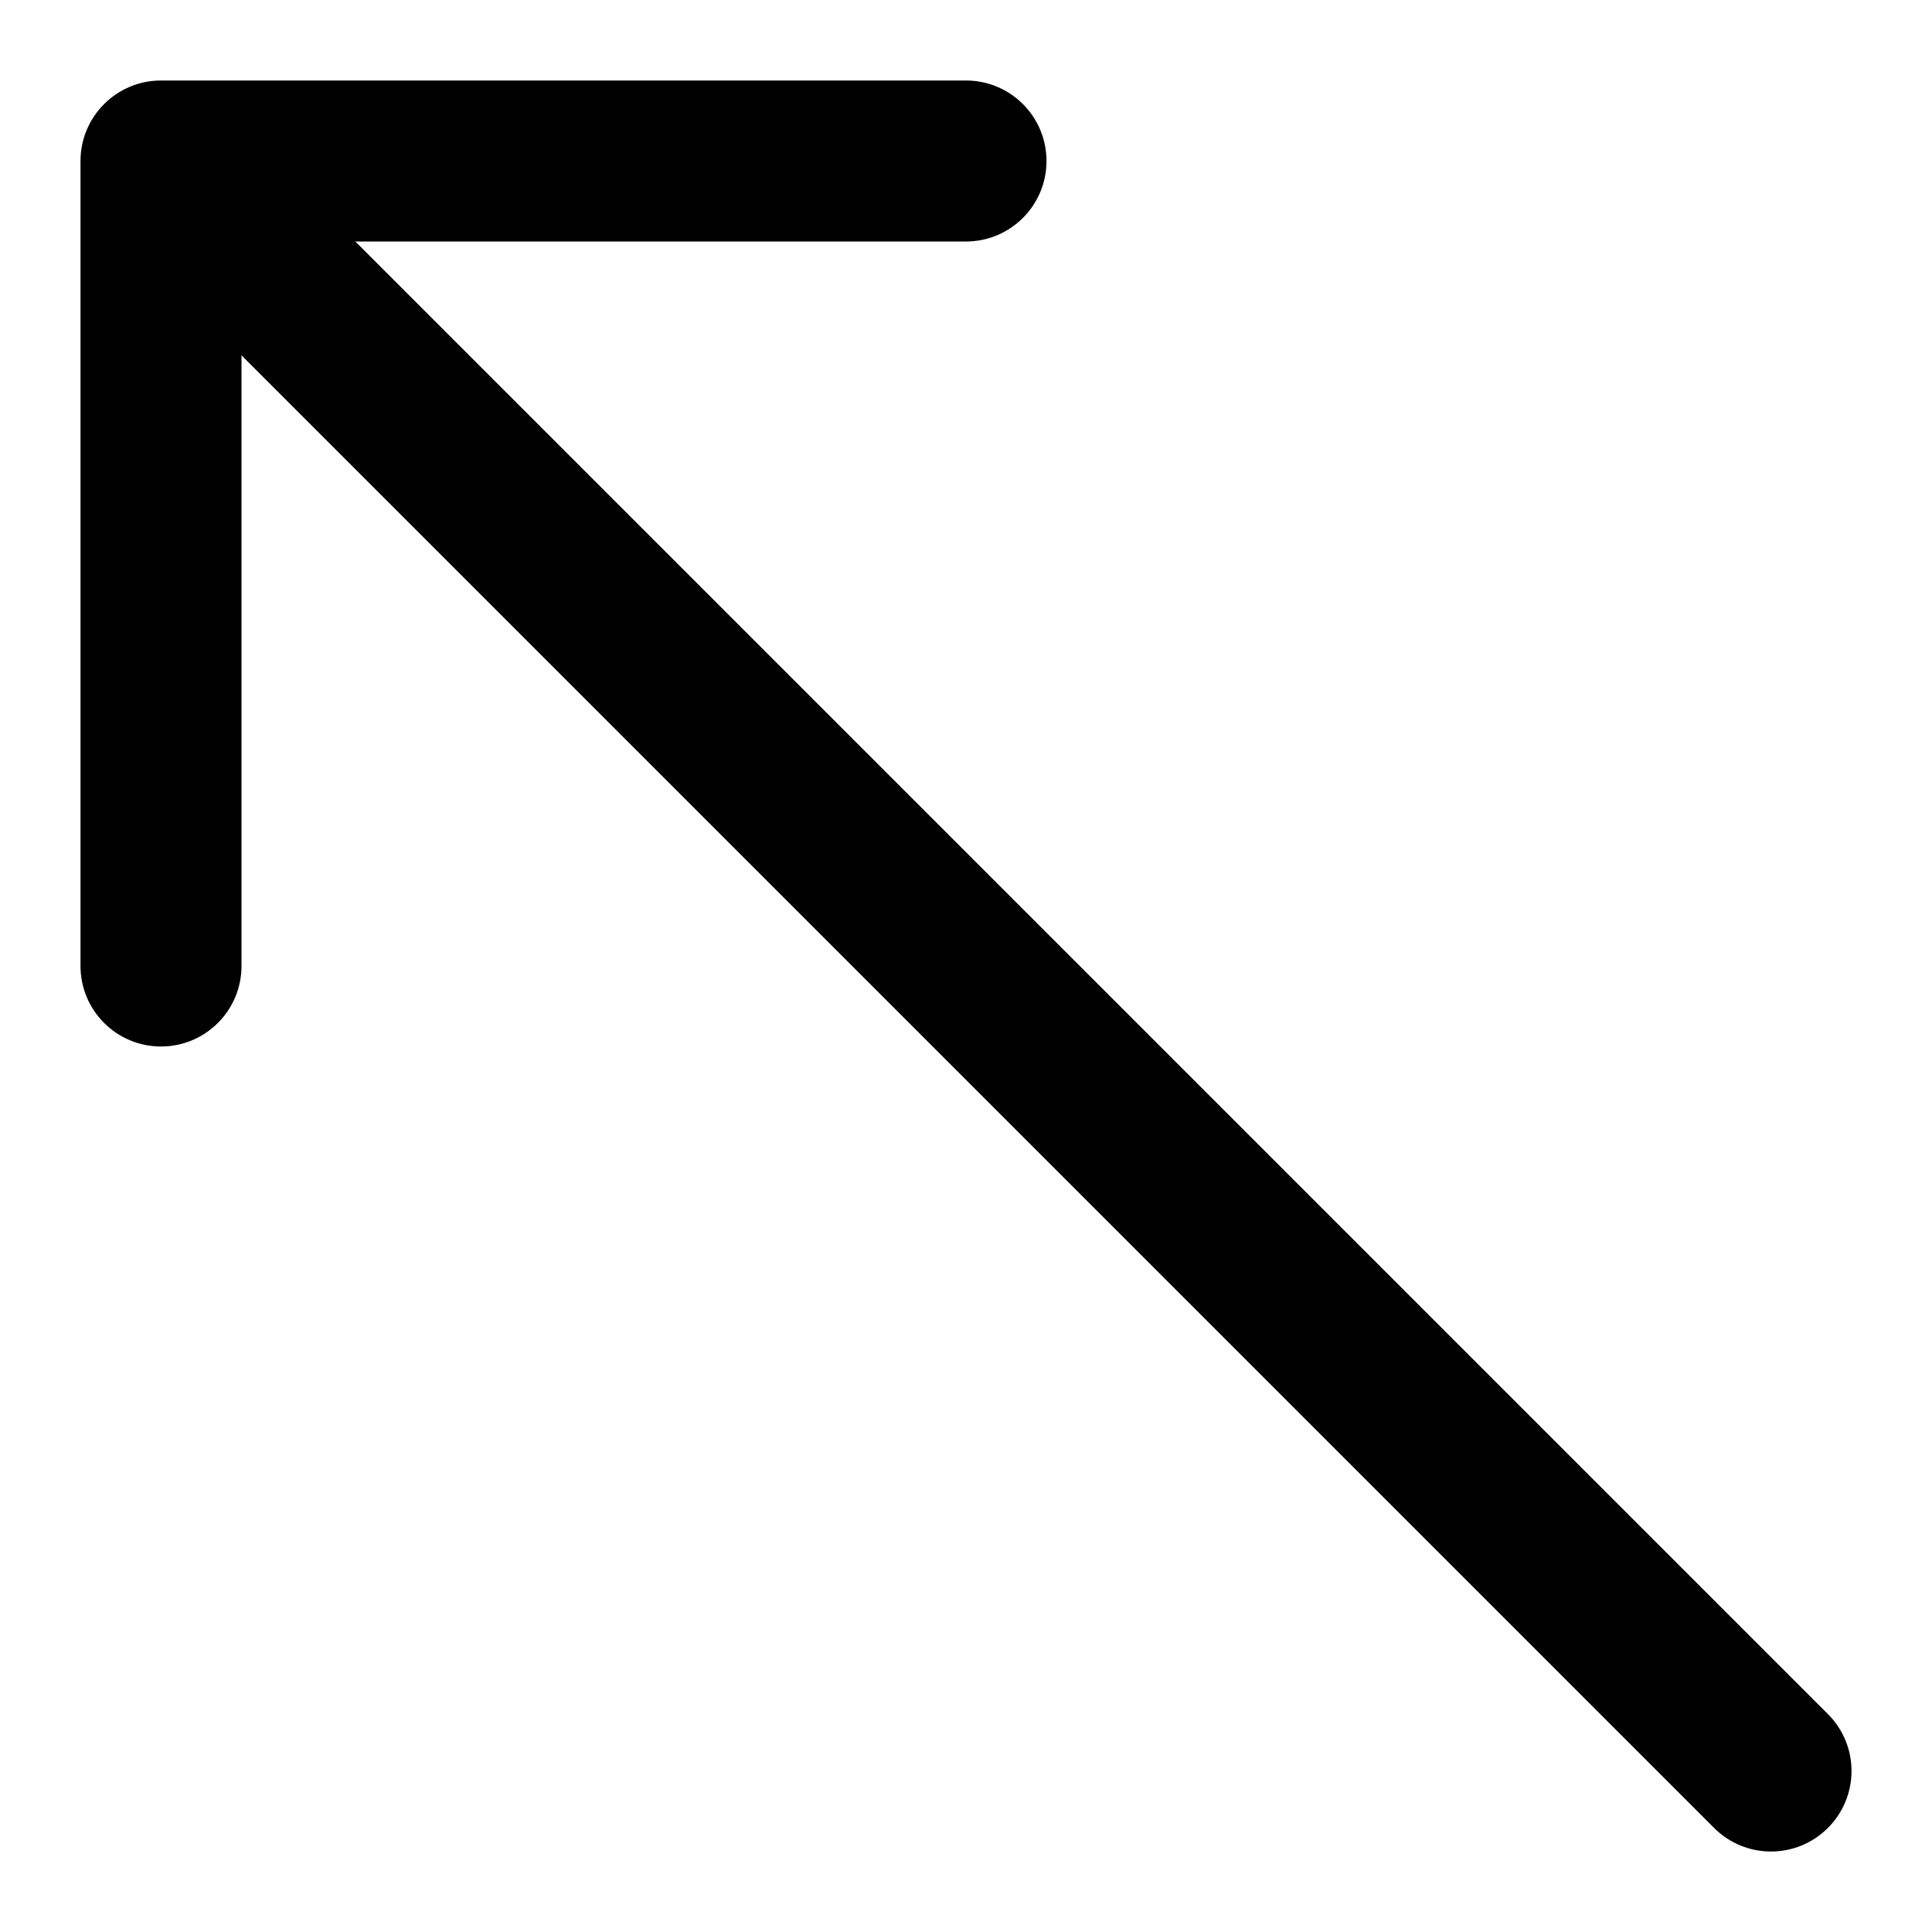
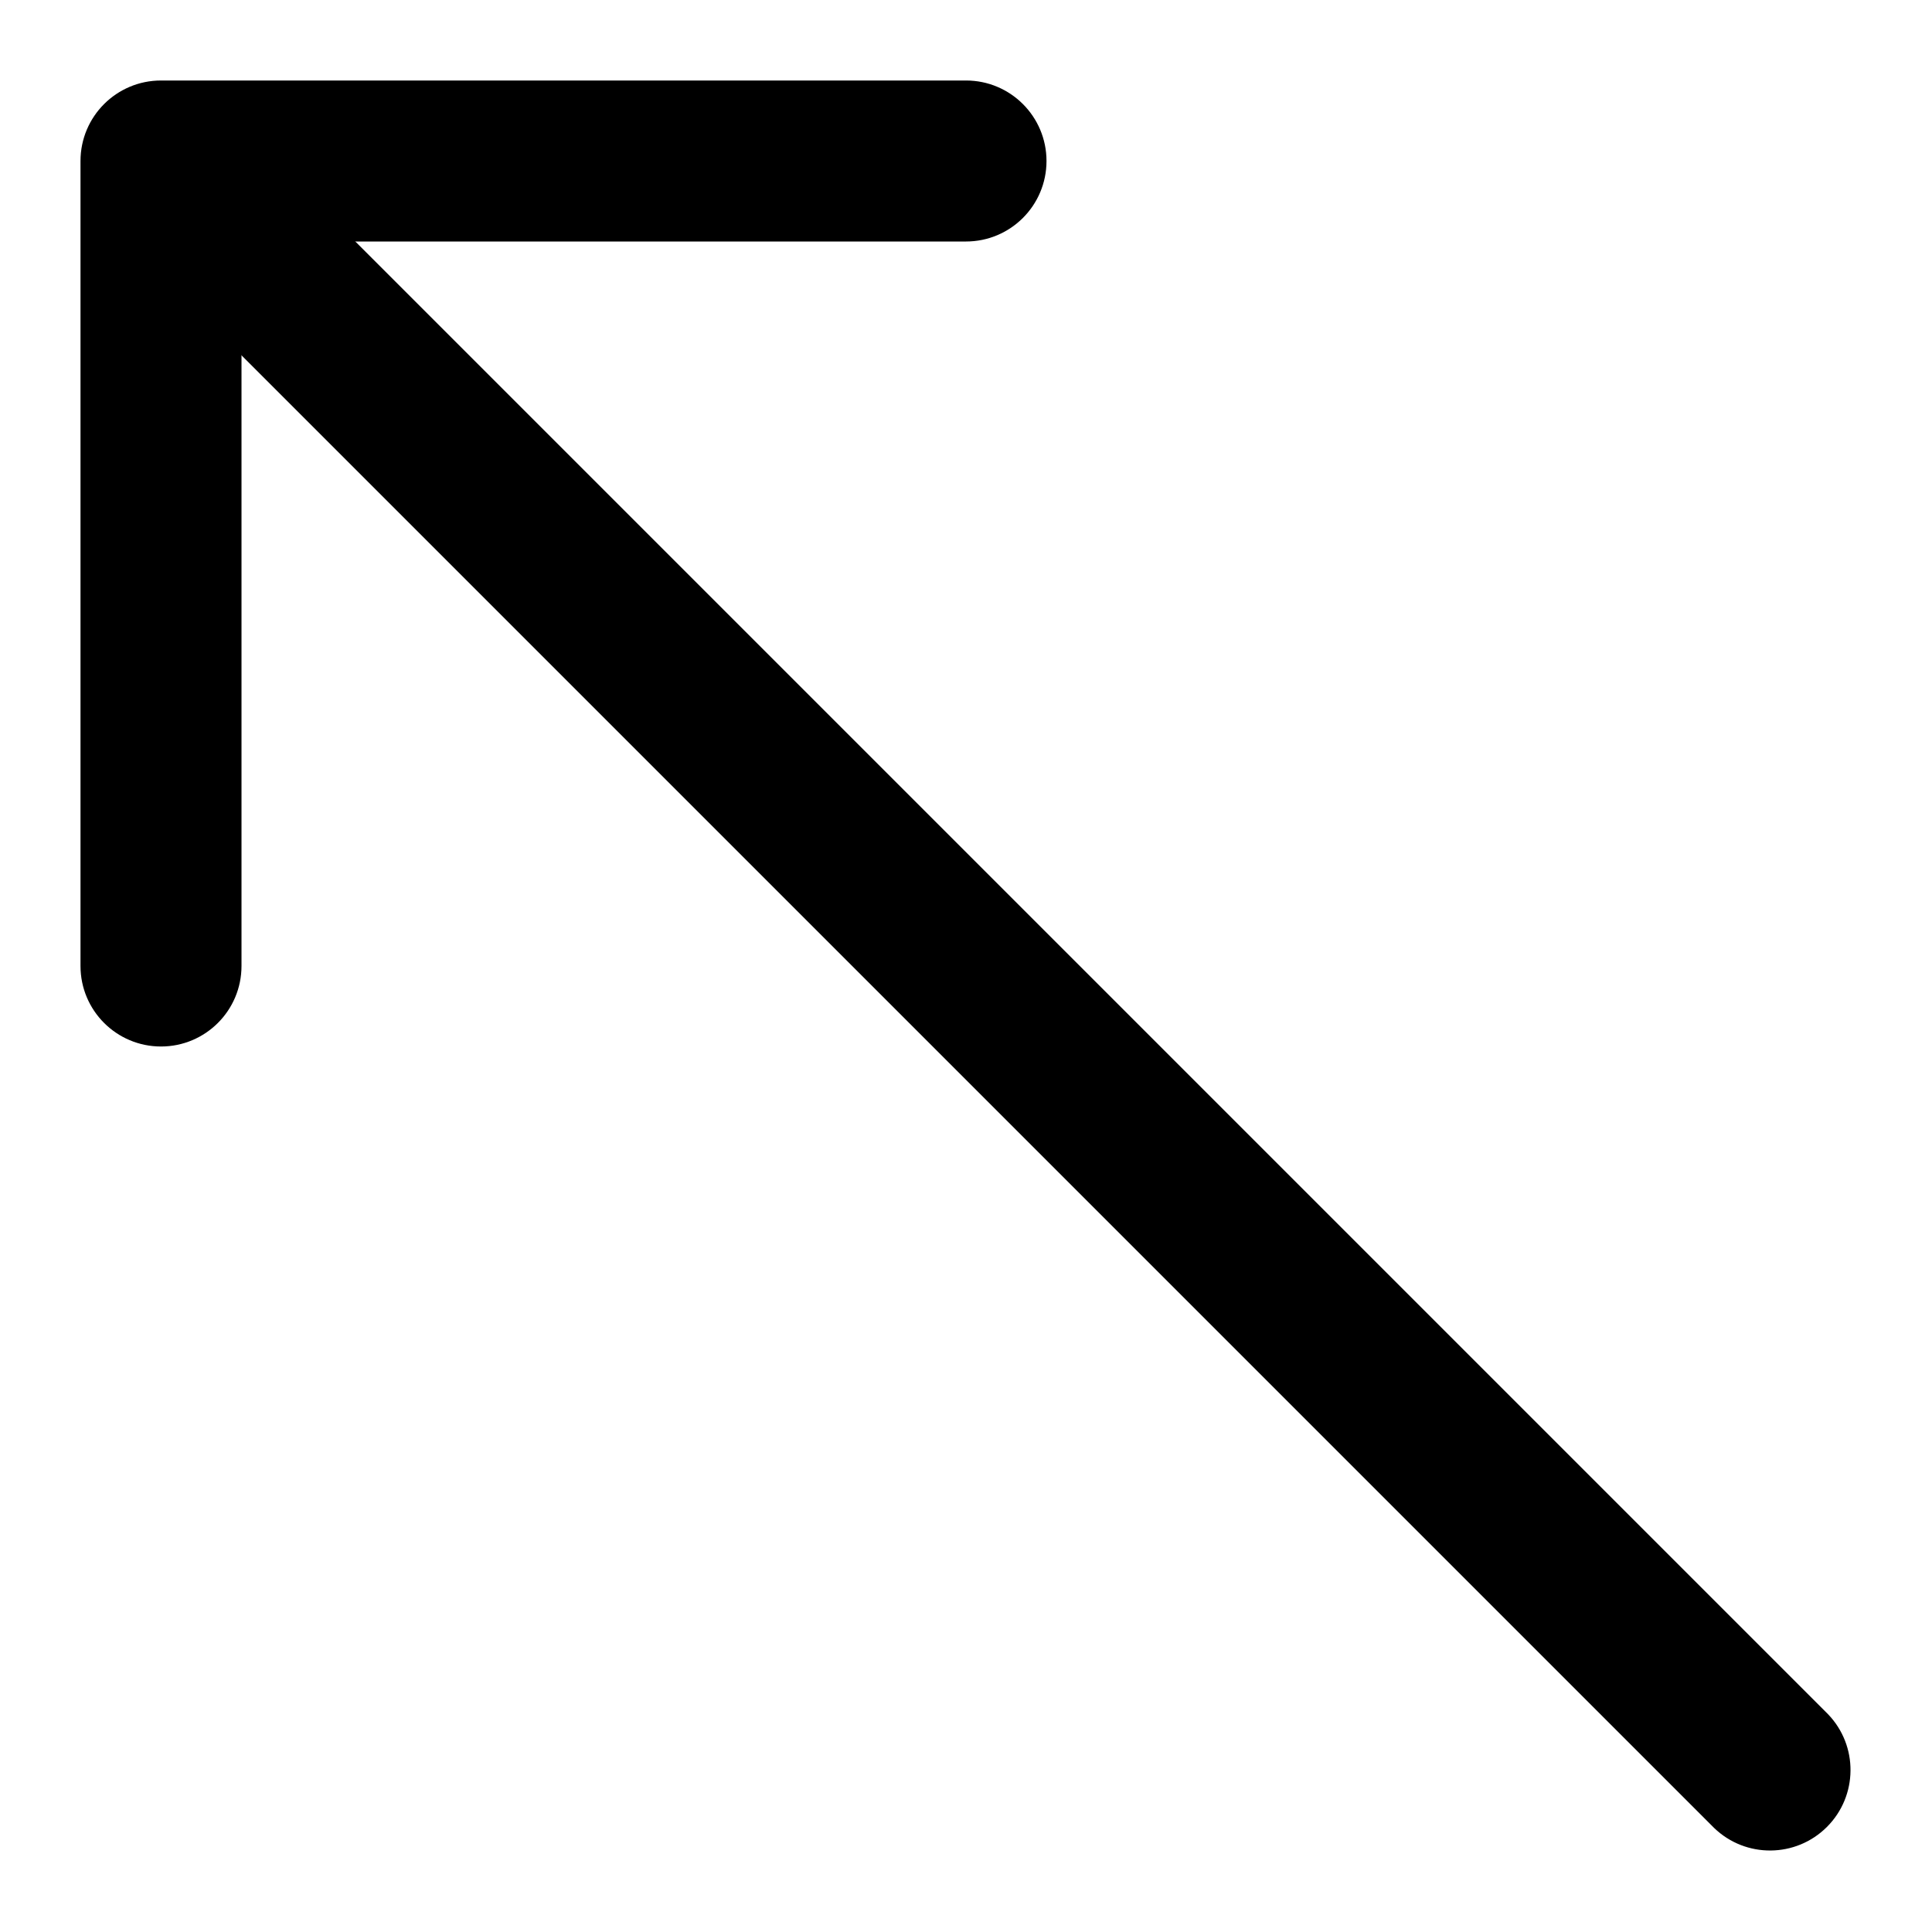
- <svg xmlns="http://www.w3.org/2000/svg" width="24" height="24" viewBox="0 0 24 24" fill="none">
-   <path fill-rule="evenodd" clip-rule="evenodd" d="M1.793 1.793C2.183 1.402 2.817 1.402 3.207 1.793L22.707 21.293C23.098 21.683 23.098 22.317 22.707 22.707C22.317 23.098 21.683 23.098 21.293 22.707L1.793 3.207C1.402 2.817 1.402 2.183 1.793 1.793Z" fill="black" />
-   <path fill-rule="evenodd" clip-rule="evenodd" d="M1 2C1 1.448 1.448 1 2 1H12C12.552 1 13 1.448 13 2C13 2.552 12.552 3 12 3H3V12C3 12.552 2.552 13 2 13C1.448 13 1 12.552 1 12V2Z" fill="black" />
+ <svg xmlns="http://www.w3.org/2000/svg" width="24" height="24" viewBox="0 0 24 24">
+   <path fill-rule="evenodd" clip-rule="evenodd" d="M1.793 1.793a1 1 0 0 1 1.414 0l19.5 19.5a1 1 0 0 1-1.414 1.414l-19.5-19.5a1 1 0 0 1 0-1.414Z" />
+   <path fill-rule="evenodd" clip-rule="evenodd" d="M1 2a1 1 0 0 1 1-1h10a1 1 0 1 1 0 2H3v9a1 1 0 1 1-2 0V2Z" />
</svg>
